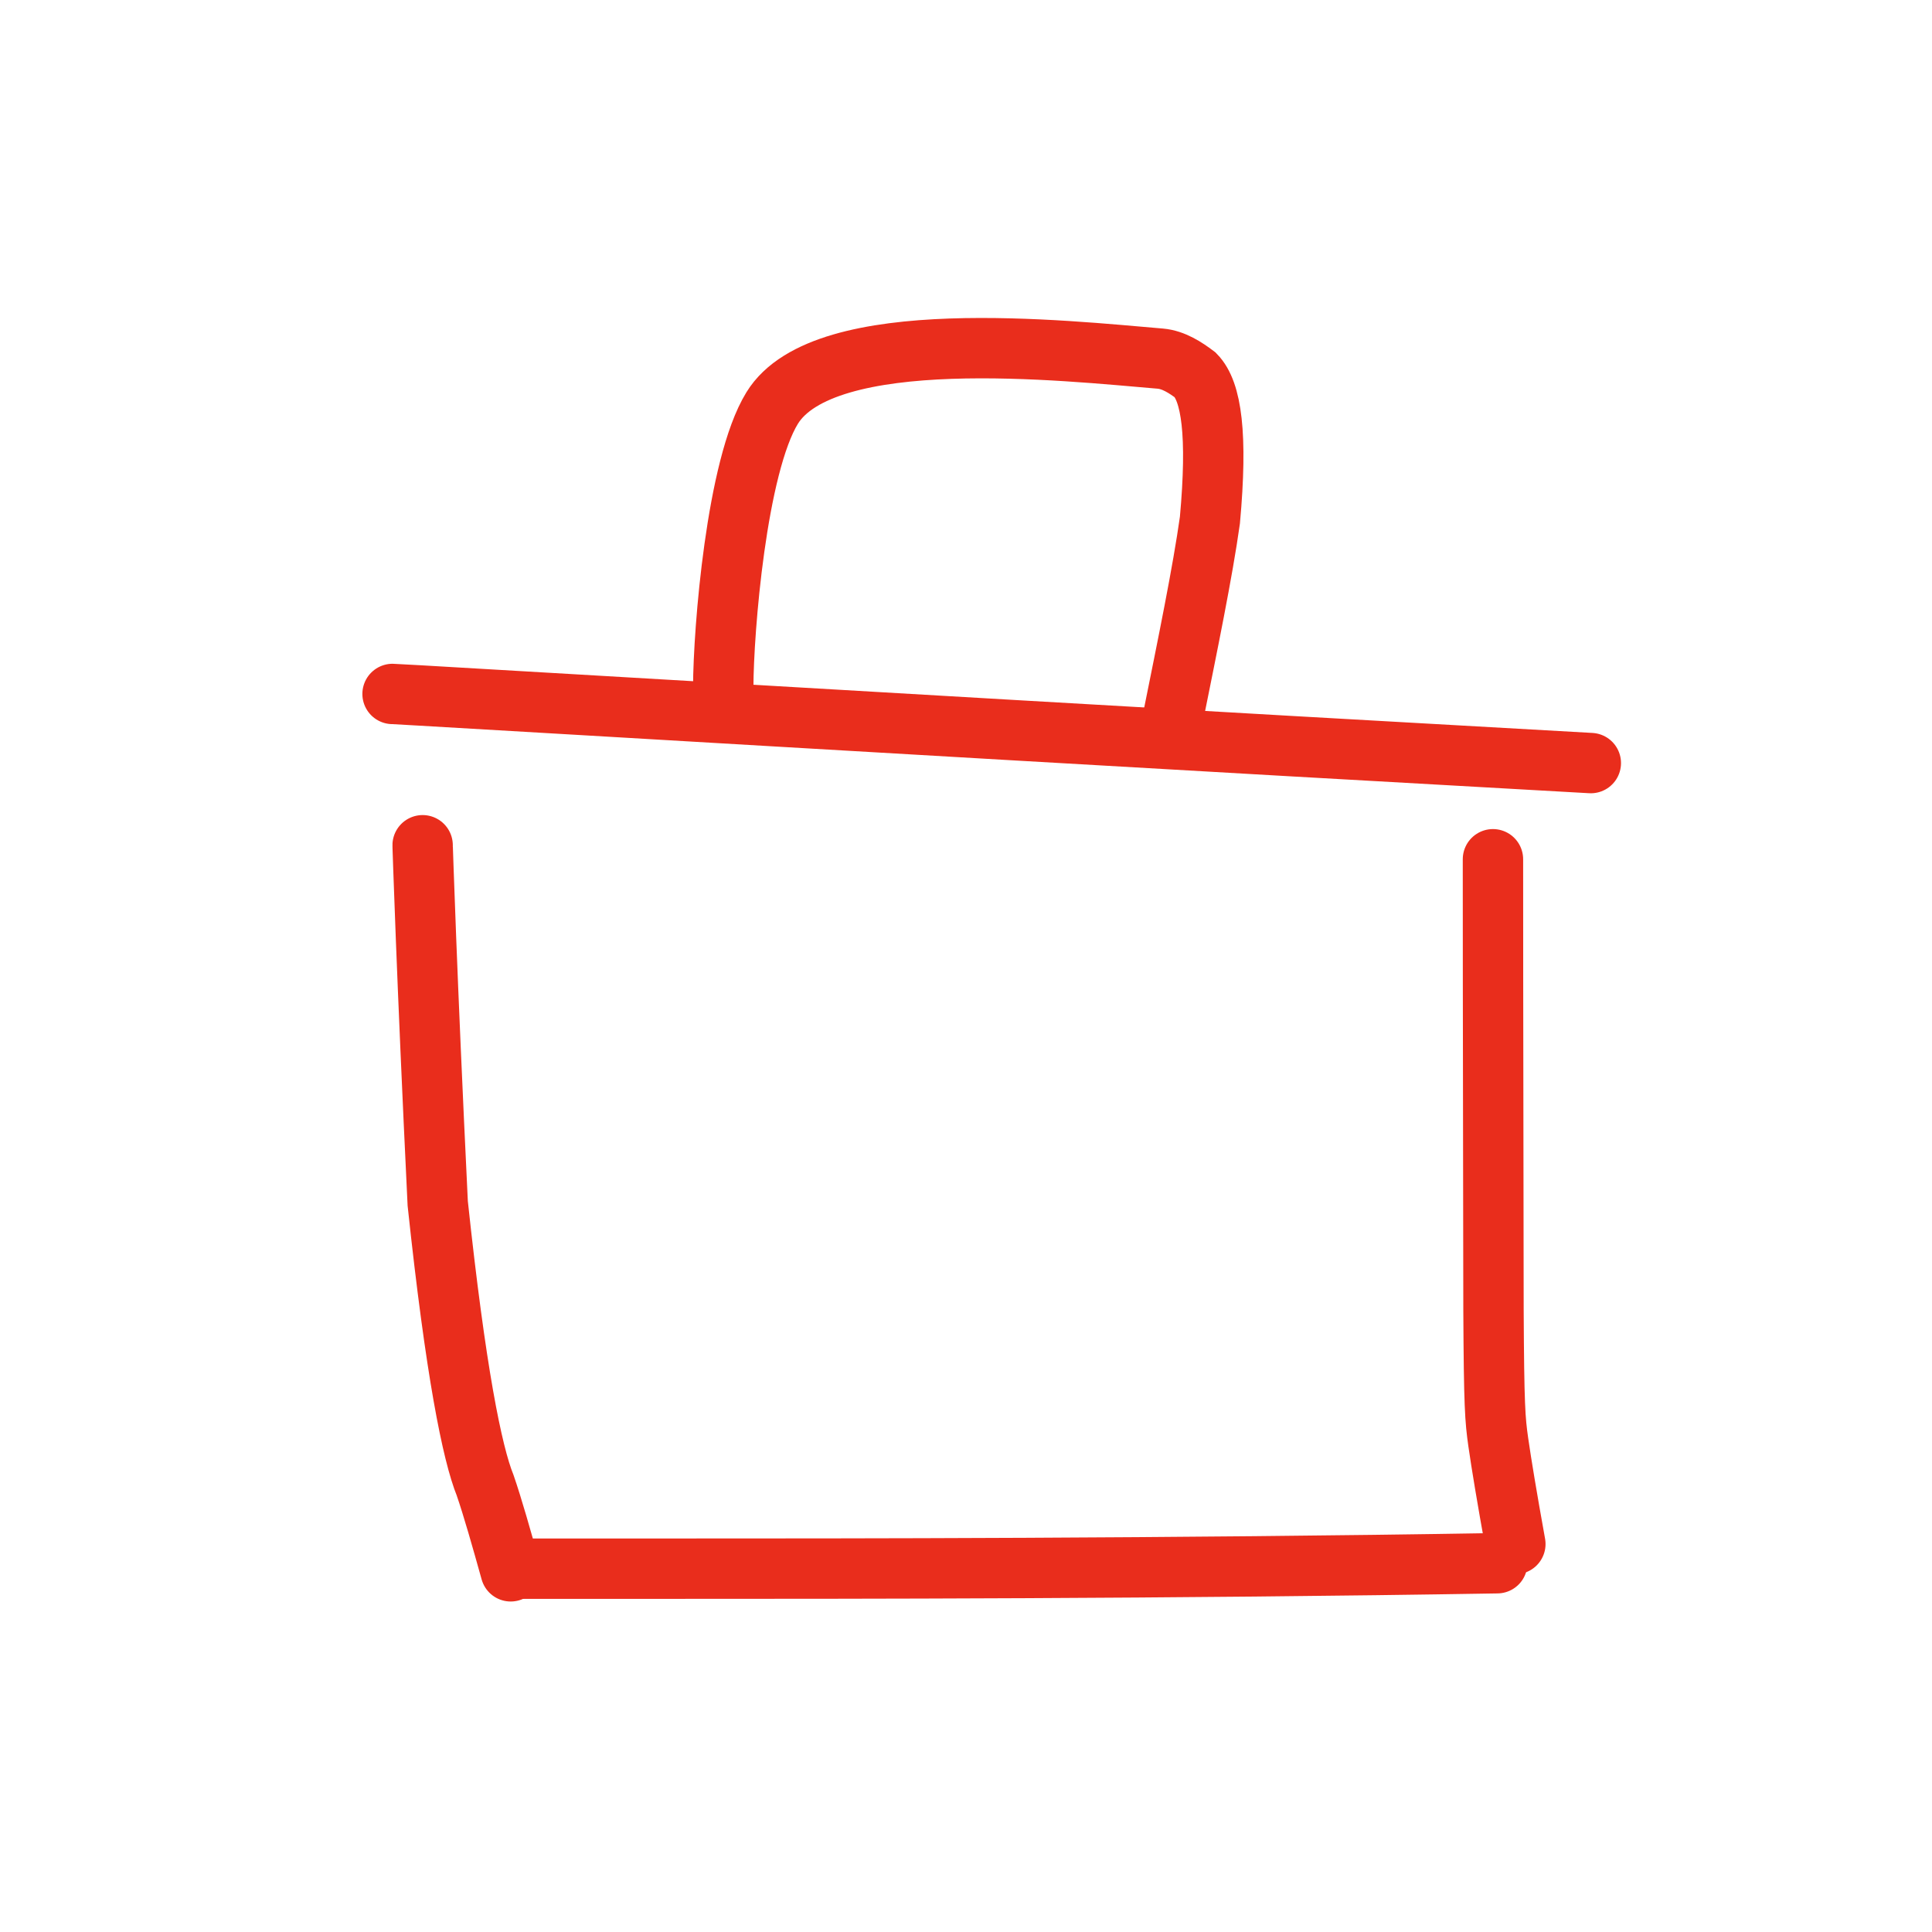
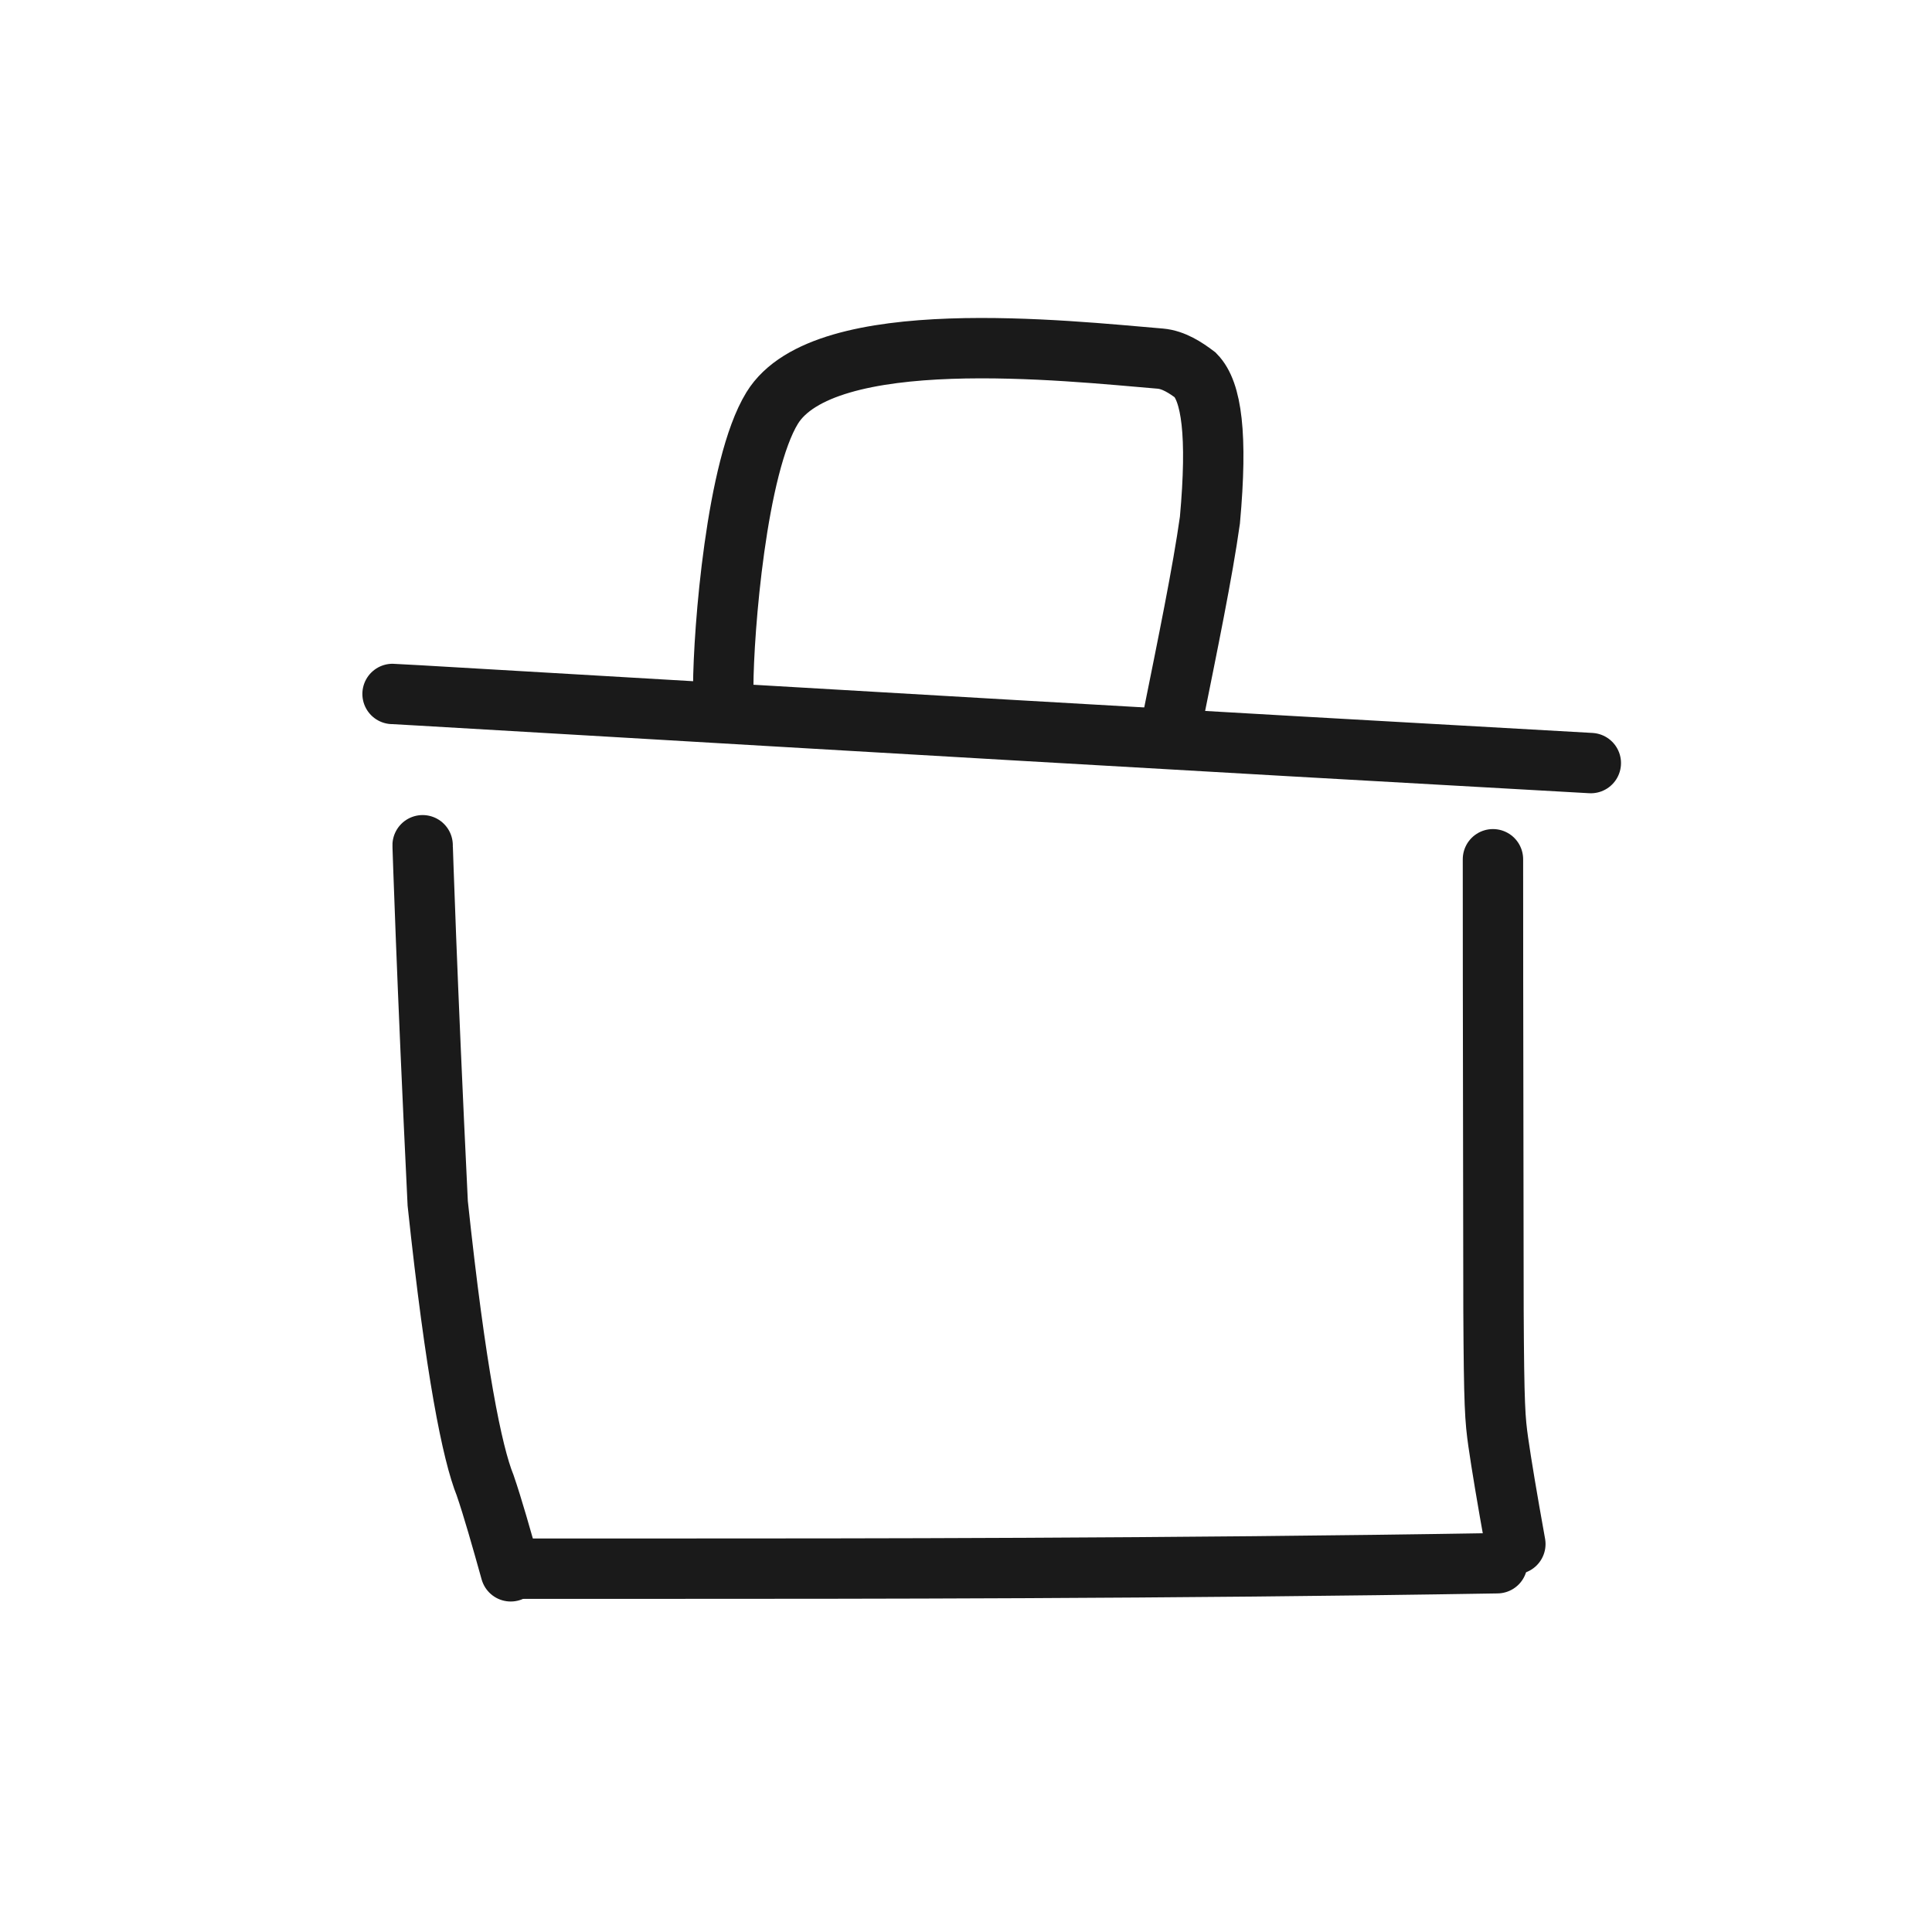
<svg xmlns="http://www.w3.org/2000/svg" width="32" height="32" viewBox="0 0 32 32" fill="none">
-   <path d="M6.502 11.494C6.523 11.494 6.543 11.494 9.813 11.686C13.083 11.878 19.602 12.262 26.349 12.639" stroke="#E92D1C" stroke-linecap="round" />
-   <path d="M7 14C7 13.986 7.065 16.121 7.25 19.931C7.548 22.729 7.821 24.069 8.036 24.603C8.159 24.96 8.31 25.492 8.459 26.026" stroke="#E92D1C" stroke-linecap="round" />
-   <path d="M8.459 25.982C8.473 25.982 8.487 25.982 11.213 25.982C13.94 25.982 19.378 25.982 24.799 25.892" stroke="#E92D1C" stroke-linecap="round" />
-   <path d="M24.728 14.232C24.728 14.245 24.728 17.169 24.737 21.694C24.745 23.301 24.763 23.51 24.816 23.886C24.87 24.261 24.959 24.797 25.099 25.574" stroke="#E92D1C" stroke-linecap="round" />
-   <path d="M11.979 11.38C11.982 10.44 12.198 7.722 12.789 6.759C13.648 5.358 17.66 5.81 19.219 5.94C19.439 5.959 19.639 6.091 19.799 6.212C20.066 6.485 20.169 7.195 20.04 8.615C19.918 9.482 19.678 10.647 19.41 11.977" stroke="#E92D1C" stroke-linecap="round" />
+   <path d="M6.502 11.494C6.523 11.494 6.543 11.494 9.813 11.686C13.083 11.878 19.602 12.262 26.349 12.639" stroke="#1A1A1A" stroke-linecap="round" />
+   <path d="M7 14C7 13.986 7.065 16.121 7.25 19.931C7.548 22.729 7.821 24.069 8.036 24.603C8.159 24.96 8.31 25.492 8.459 26.026" stroke="#1A1A1A" stroke-linecap="round" />
+   <path d="M8.459 25.982C8.473 25.982 8.487 25.982 11.213 25.982C13.94 25.982 19.378 25.982 24.799 25.892" stroke="#1A1A1A" stroke-linecap="round" />
+   <path d="M24.728 14.232C24.728 14.245 24.728 17.169 24.737 21.694C24.745 23.301 24.763 23.51 24.816 23.886C24.87 24.261 24.959 24.797 25.099 25.574" stroke="#1A1A1A" stroke-linecap="round" />
+   <path d="M11.979 11.38C11.982 10.44 12.198 7.722 12.789 6.759C13.648 5.358 17.66 5.81 19.219 5.94C19.439 5.959 19.639 6.091 19.799 6.212C20.066 6.485 20.169 7.195 20.04 8.615C19.918 9.482 19.678 10.647 19.41 11.977" stroke="#1A1A1A" stroke-linecap="round" />
</svg>
